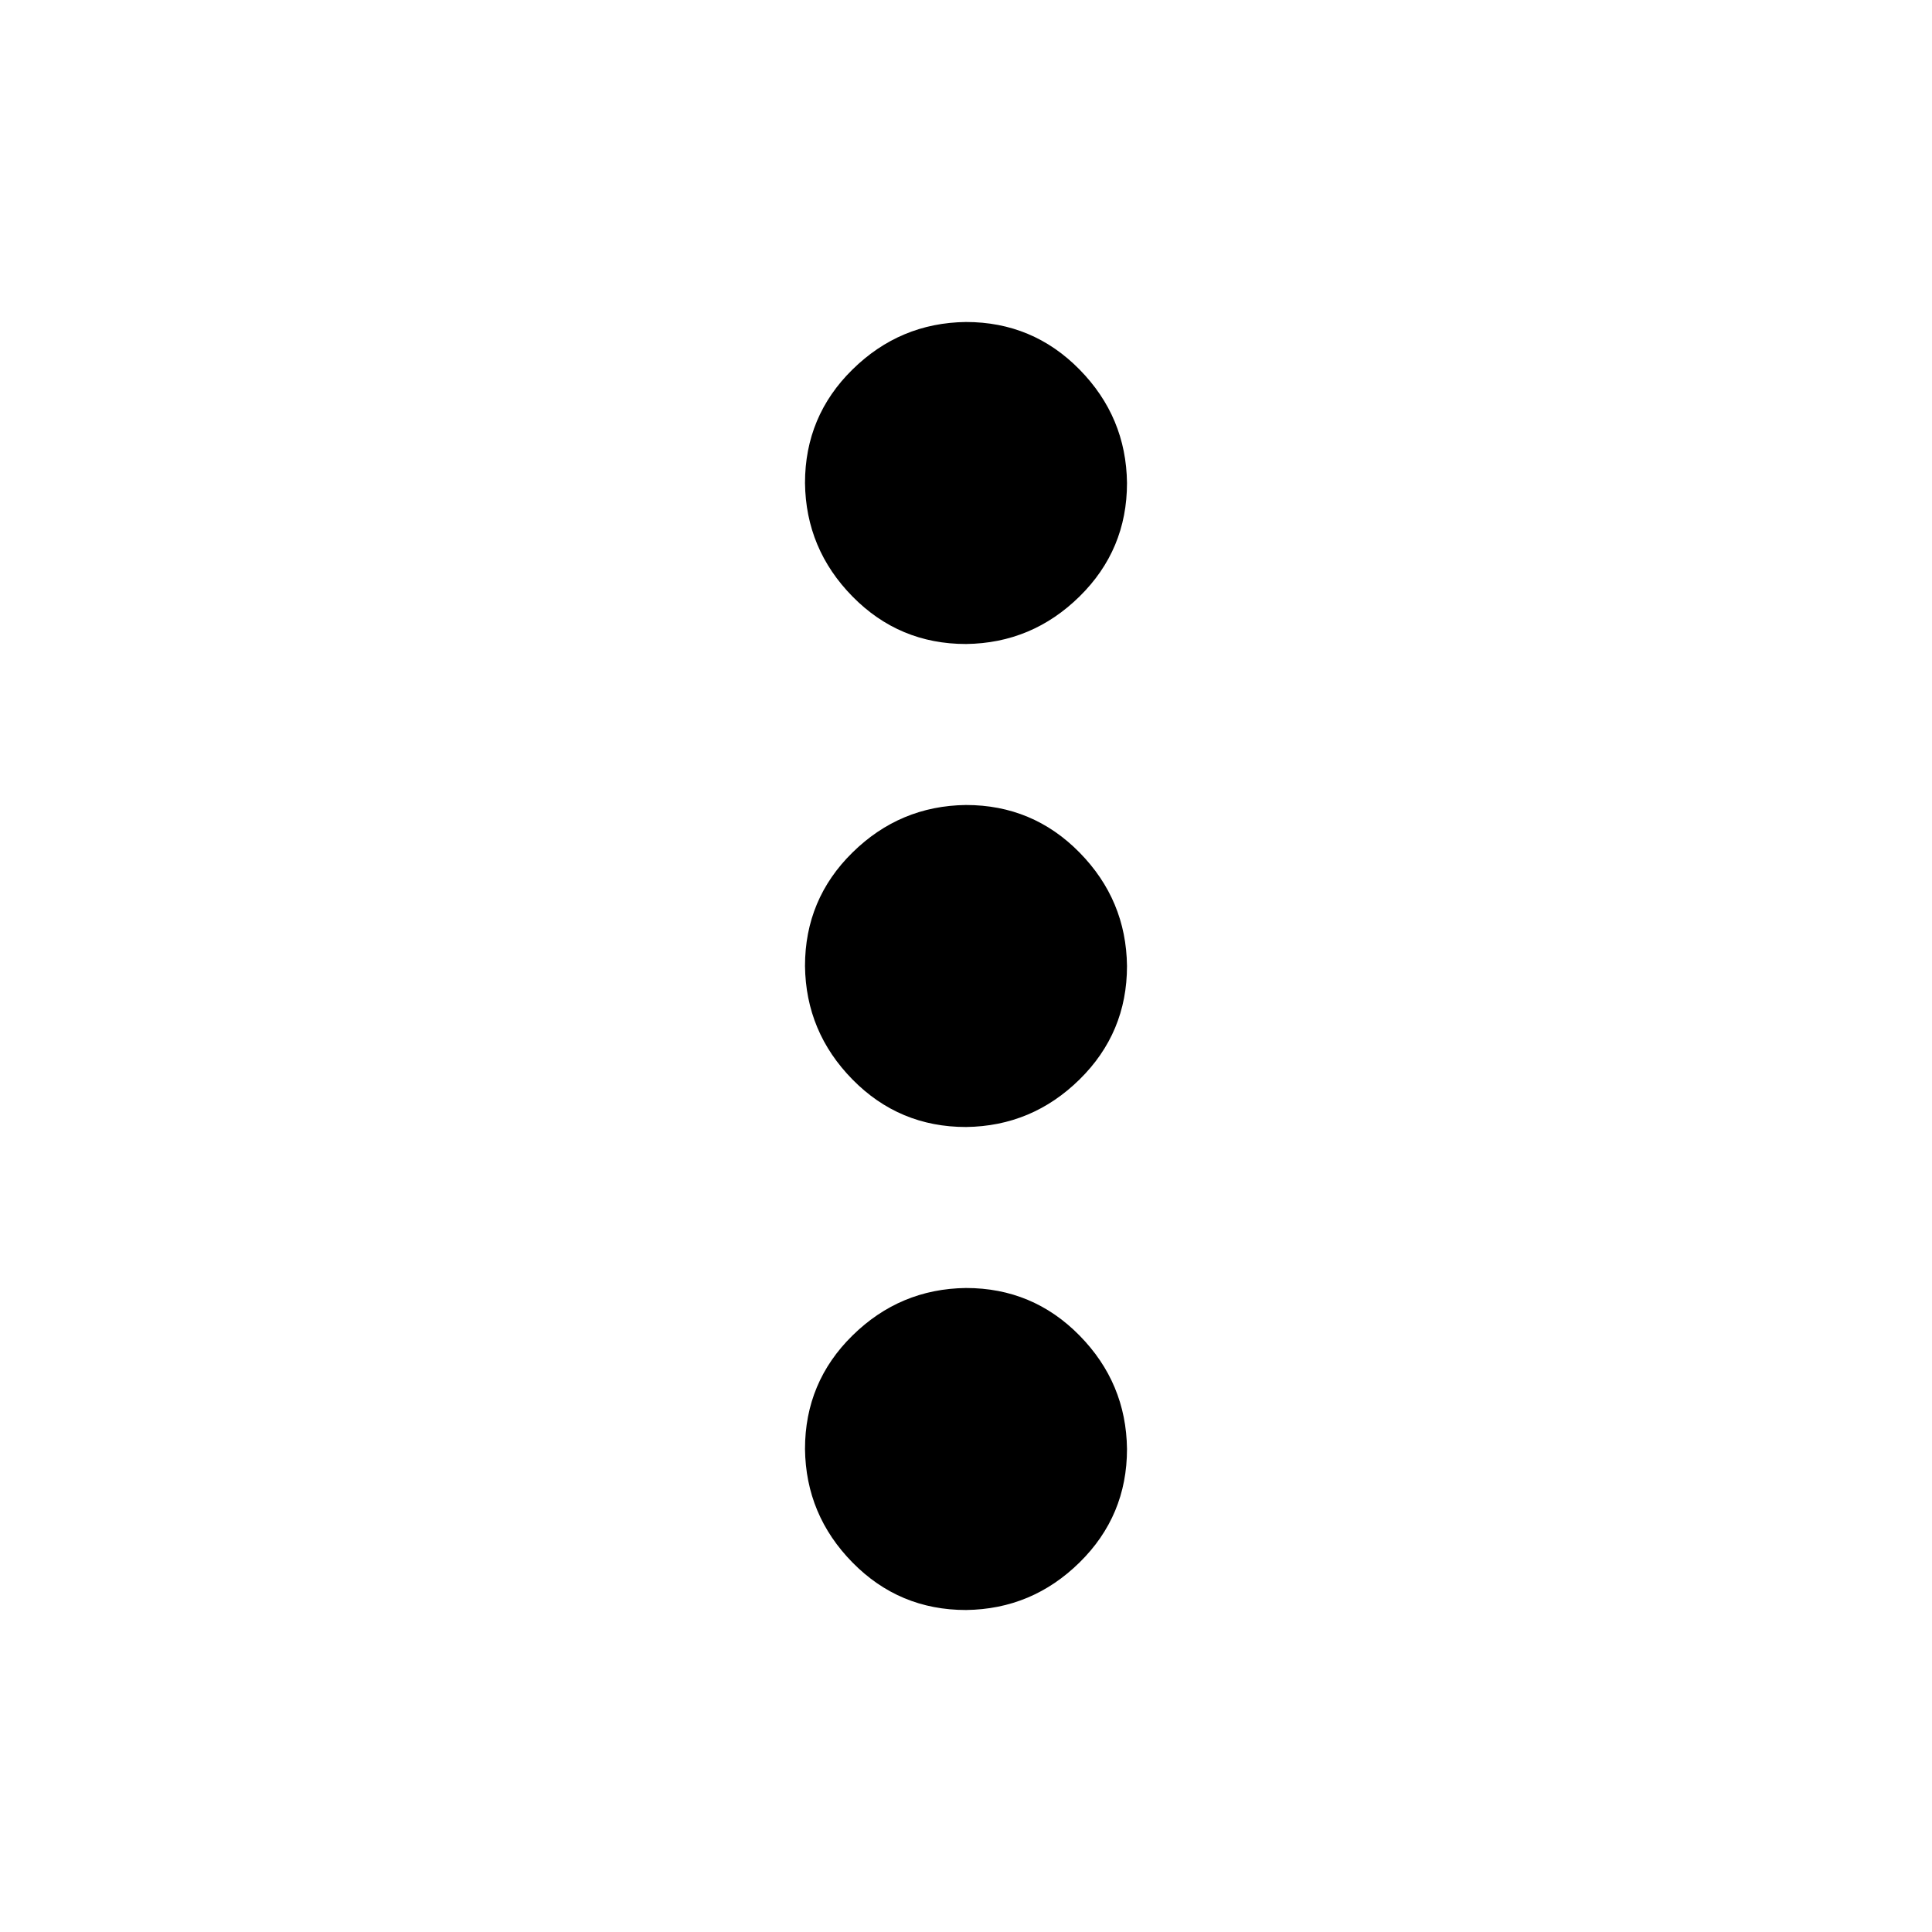
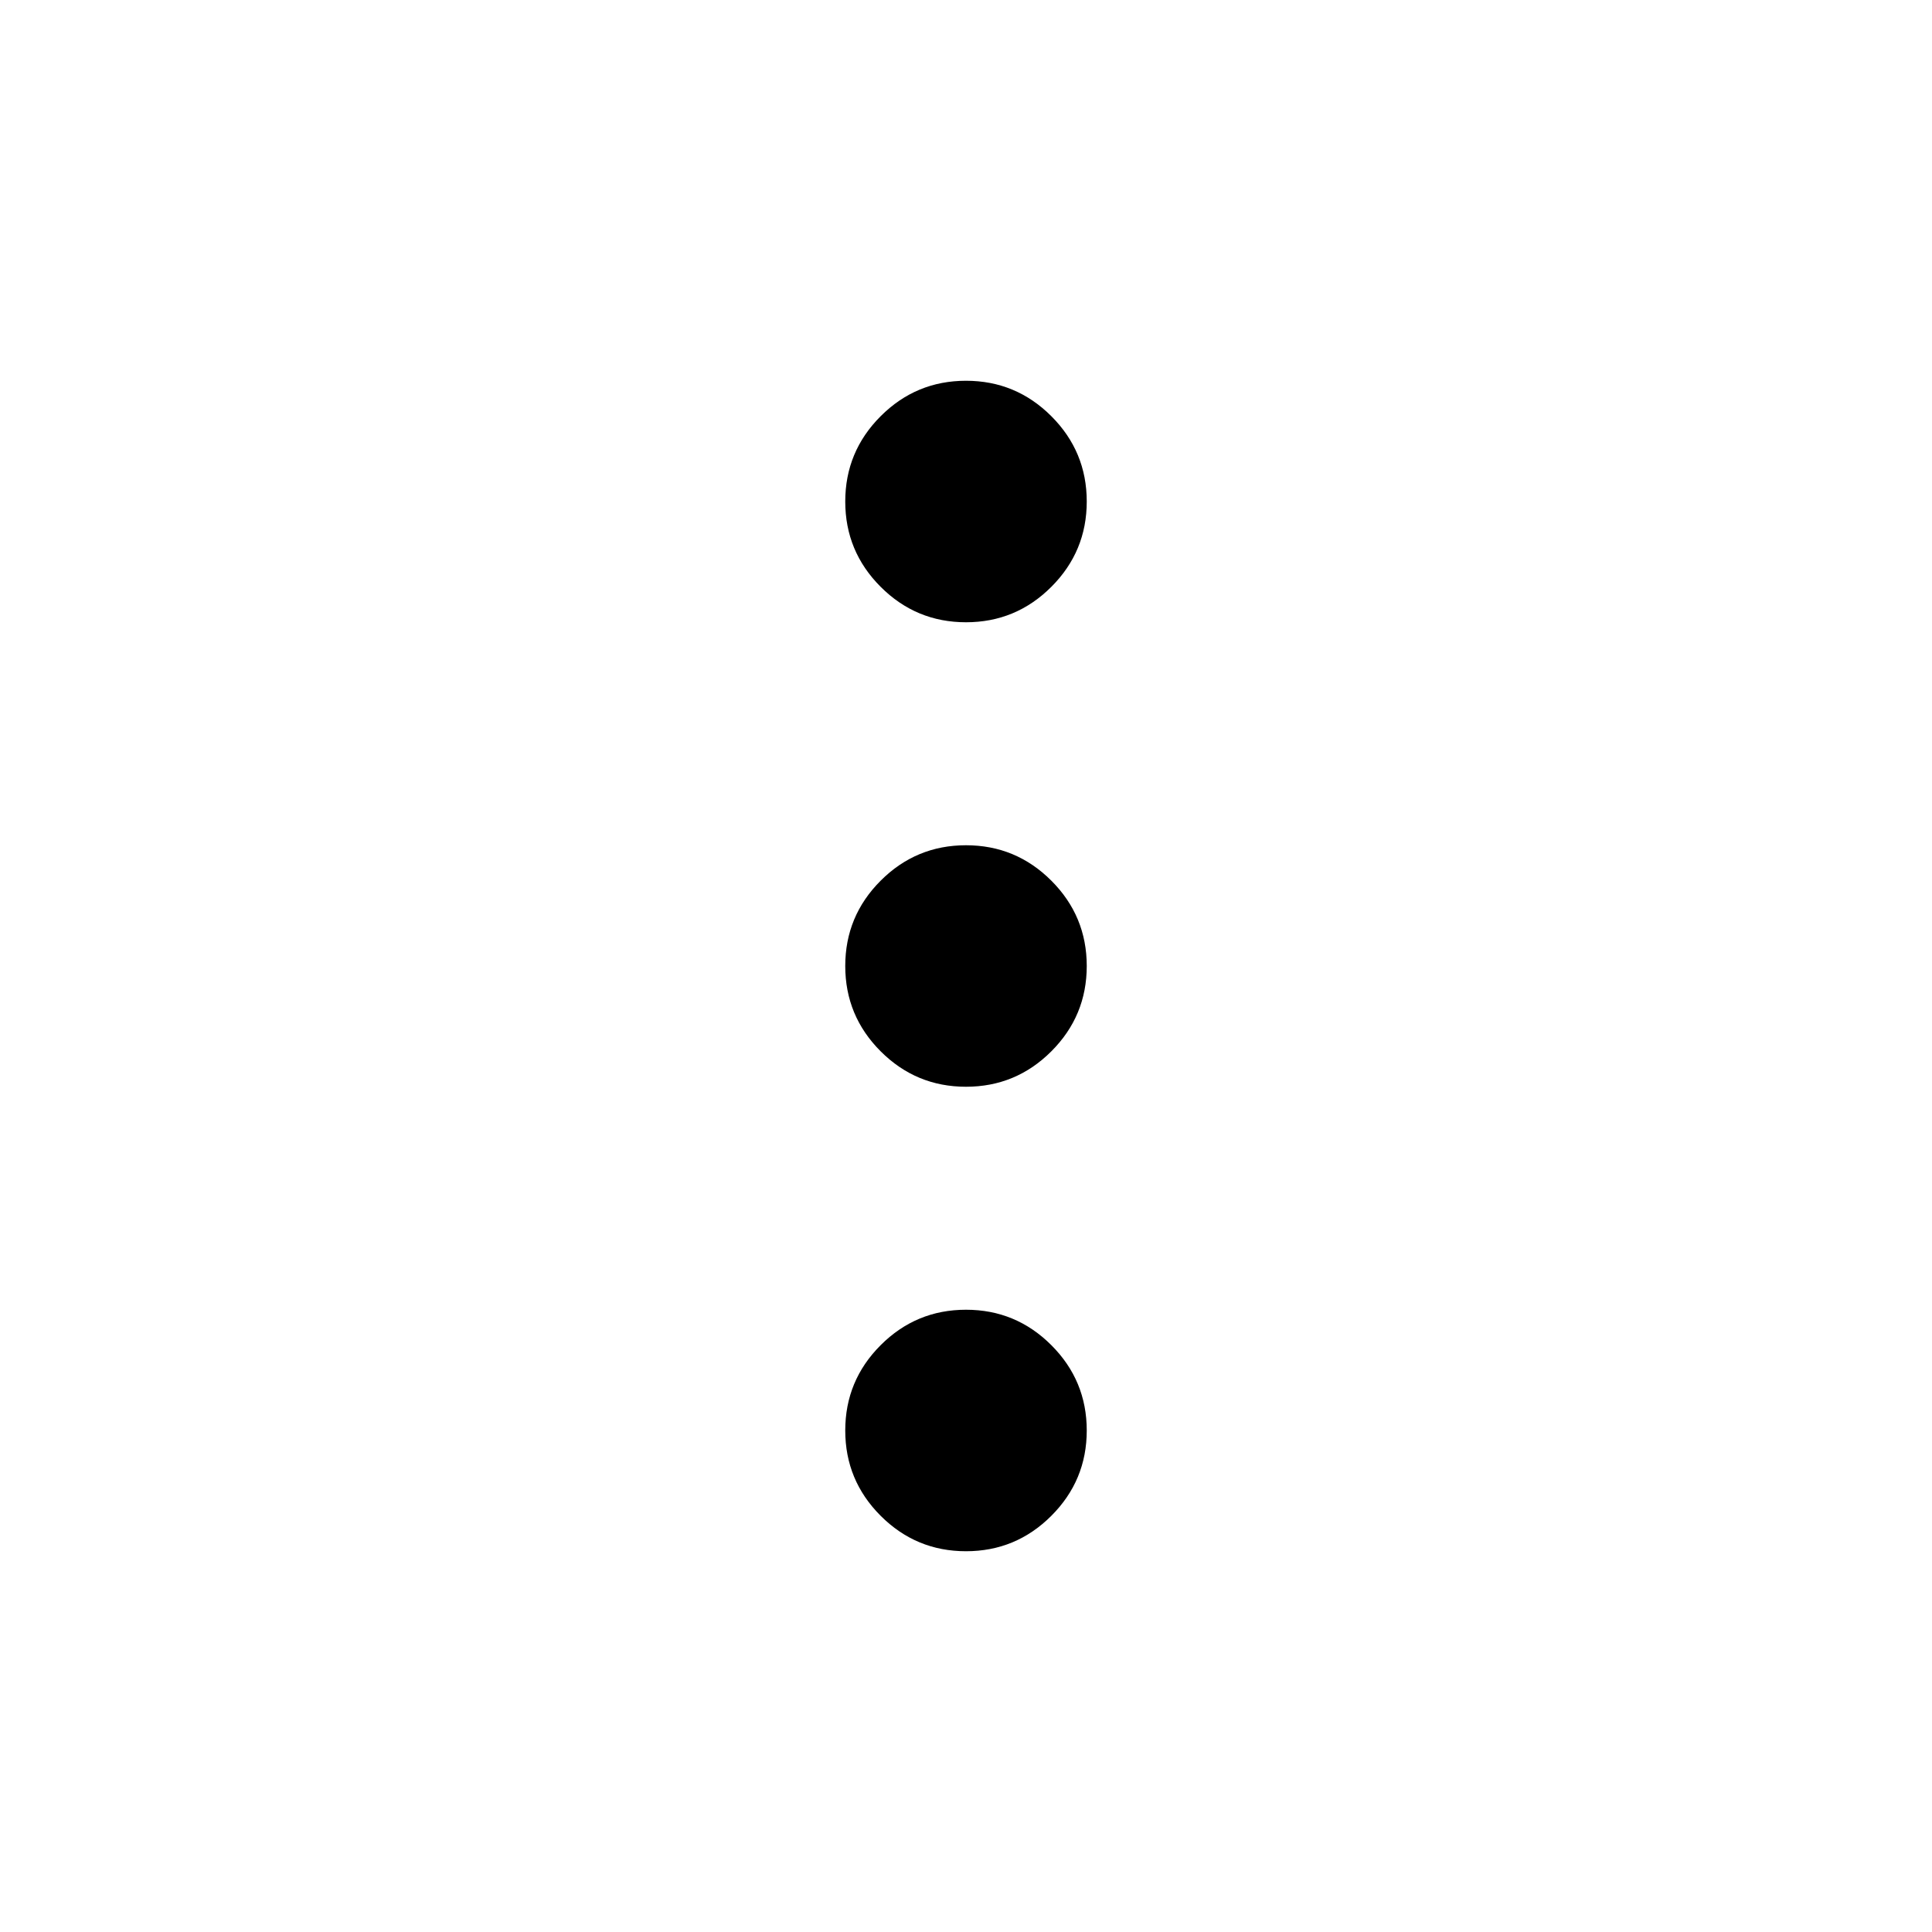
<svg xmlns="http://www.w3.org/2000/svg" viewBox="0 0 24 24" width="24" height="24" fill="currentColor" data-icon="more-vertical">
-   <path d="M12 20q-0.83 0 -1.41 -0.59T10 18q0 -0.83 0.59 -1.41T12 16q0.83 0 1.41 0.59T14 18q0 0.83 -0.59 1.41T12 20Zm0 -6q-0.83 0 -1.41 -0.59T10 12q0 -0.83 0.59 -1.41T12 10q0.83 0 1.41 0.59T14 12q0 0.83 -0.59 1.41T12 14Zm0 -6q-0.83 0 -1.41 -0.59T10 6q0 -0.83 0.59 -1.41T12 4q0.83 0 1.41 0.59T14 6q0 0.83 -0.59 1.41T12 8Z" />
+   <path d="M12 19.27q-0.62 0 -1.06 -0.44Q10.5 18.39 10.5 17.77q0 -0.62 0.44 -1.06q0.44 -0.44 1.06 -0.44q0.62 0 1.06 0.44Q13.5 17.15 13.5 17.77q0 0.62 -0.44 1.06q-0.44 0.44 -1.06 0.44ZM12 13.5q-0.62 0 -1.06 -0.44Q10.5 12.62 10.5 12q0 -0.62 0.44 -1.06Q11.38 10.5 12 10.5q0.62 0 1.06 0.44Q13.5 11.38 13.5 12q0 0.62 -0.44 1.06Q12.62 13.5 12 13.5Zm0 -5.77q-0.62 0 -1.06 -0.44Q10.5 6.85 10.5 6.23q0 -0.62 0.44 -1.06q0.44 -0.44 1.06 -0.44q0.62 0 1.06 0.44Q13.5 5.61 13.5 6.23q0 0.62 -0.44 1.06q-0.44 0.44 -1.06 0.44Z" />
</svg>
